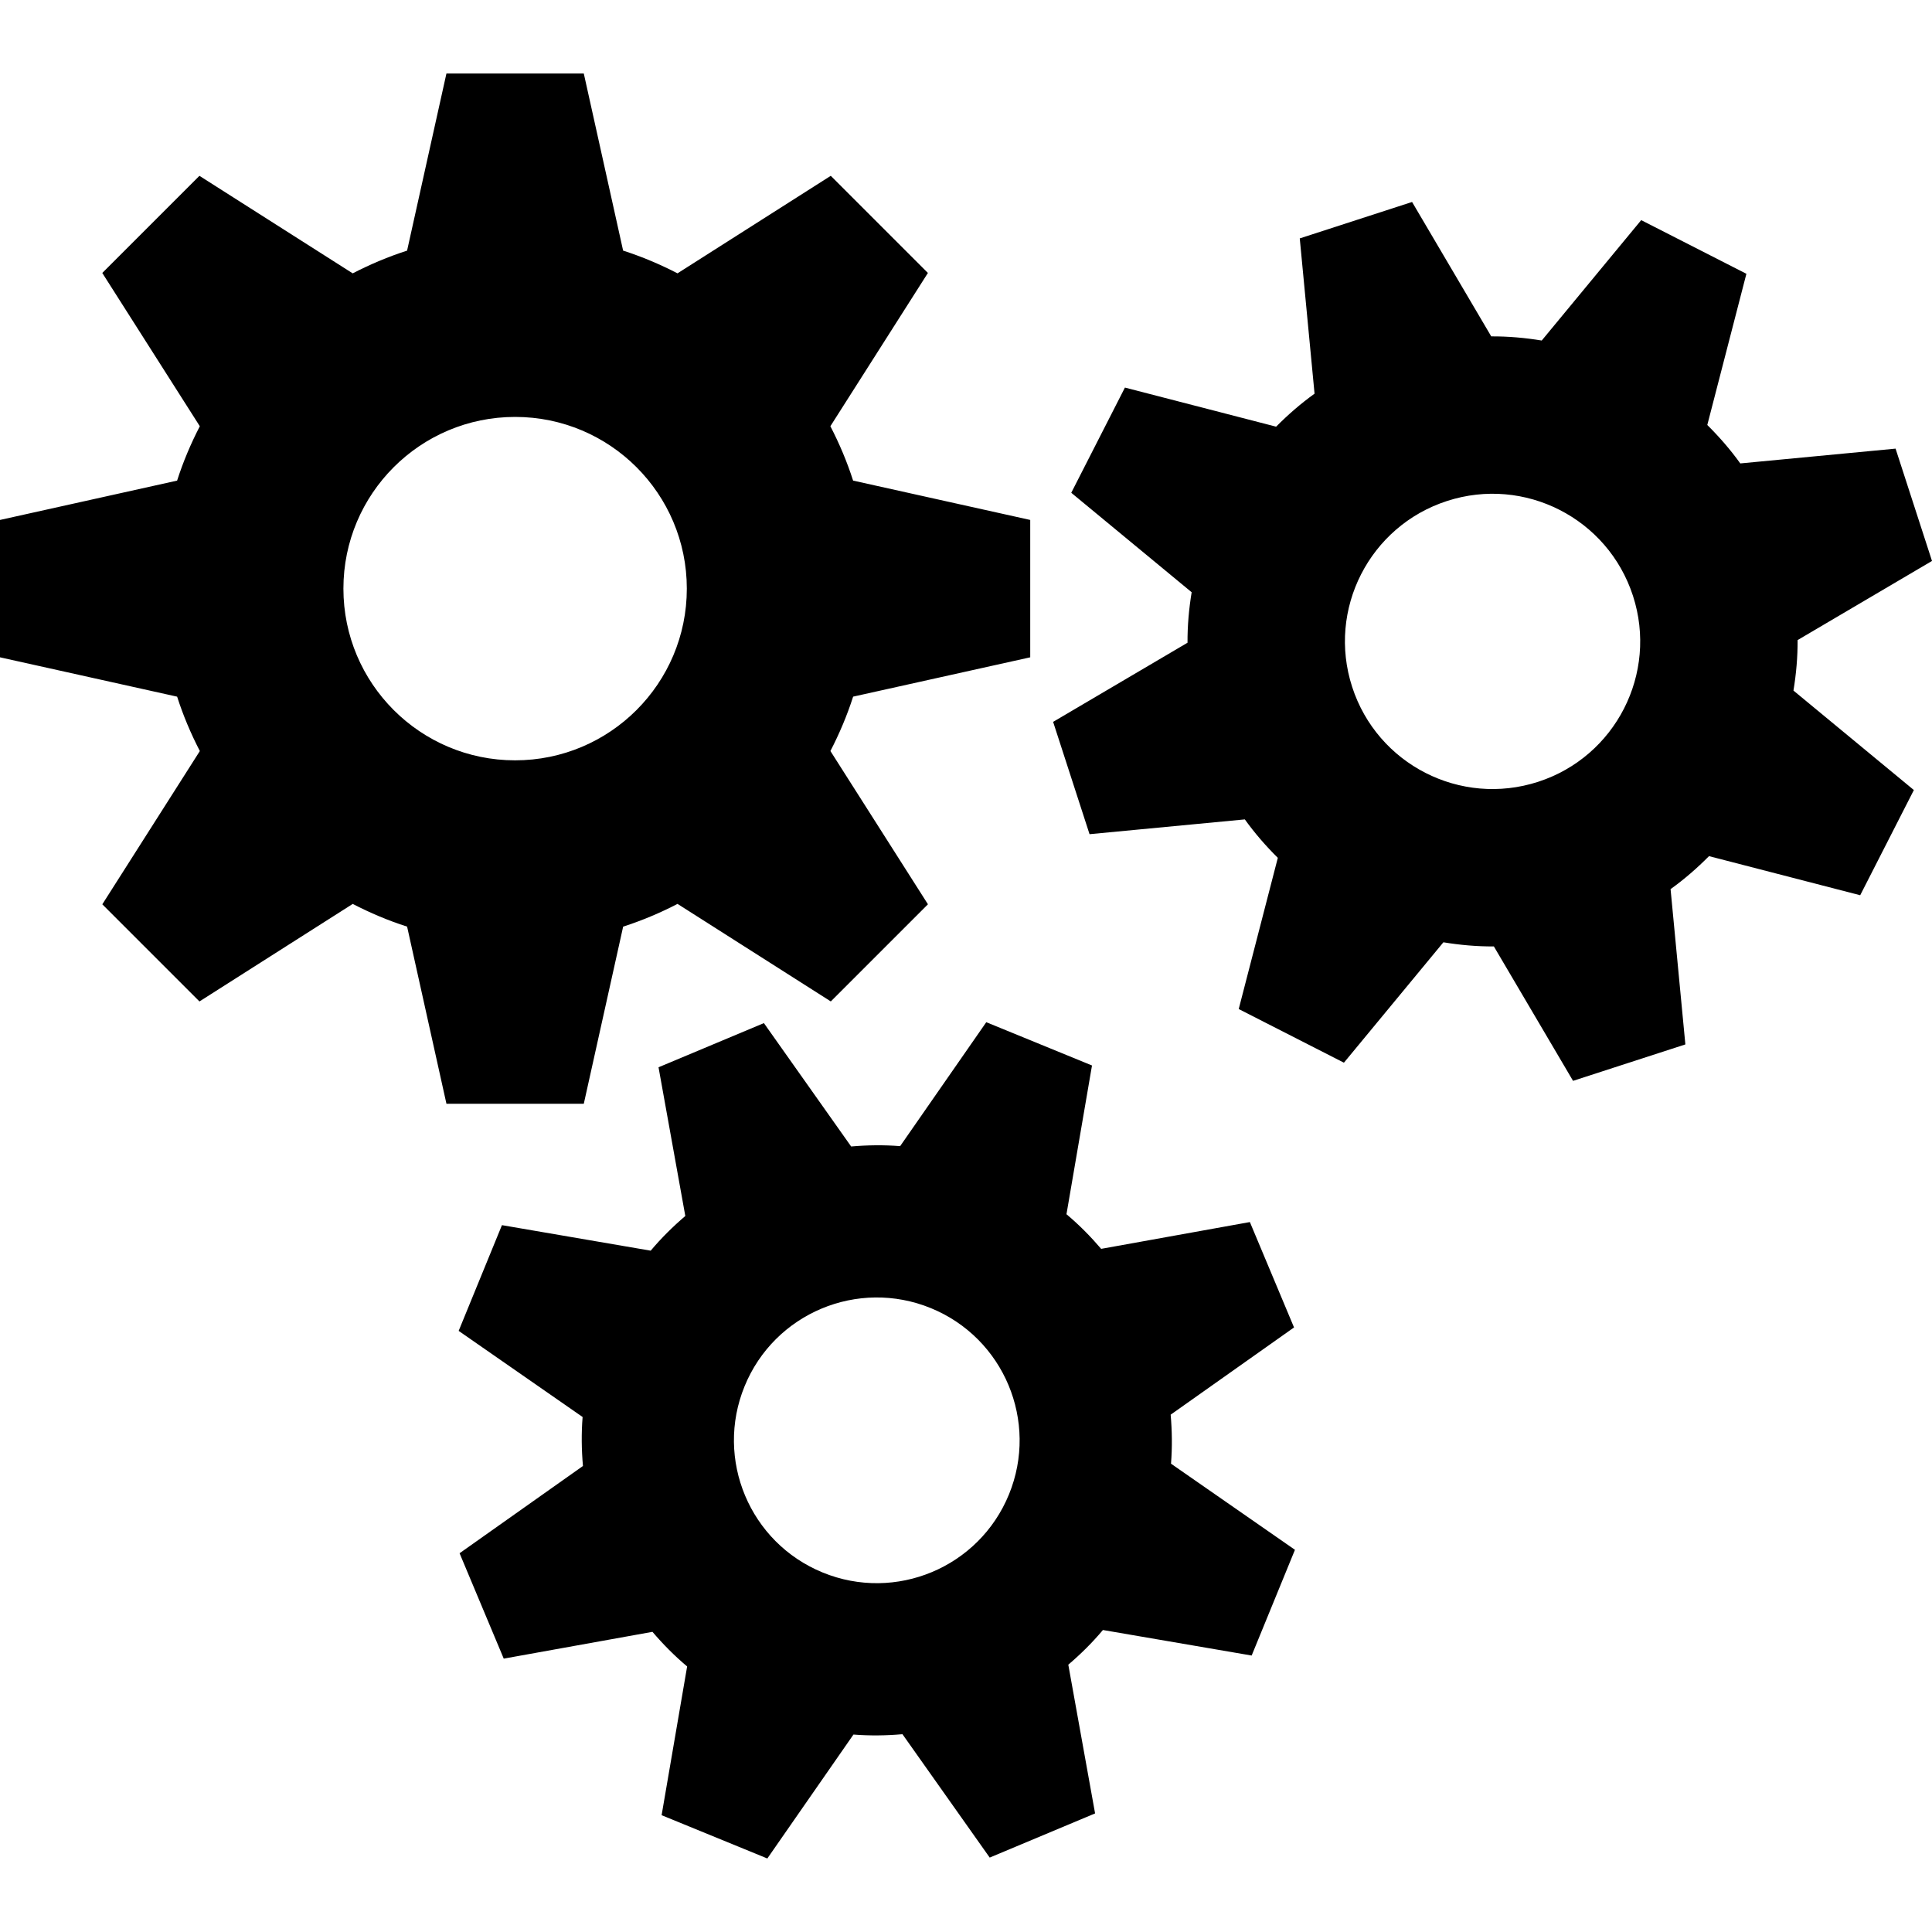
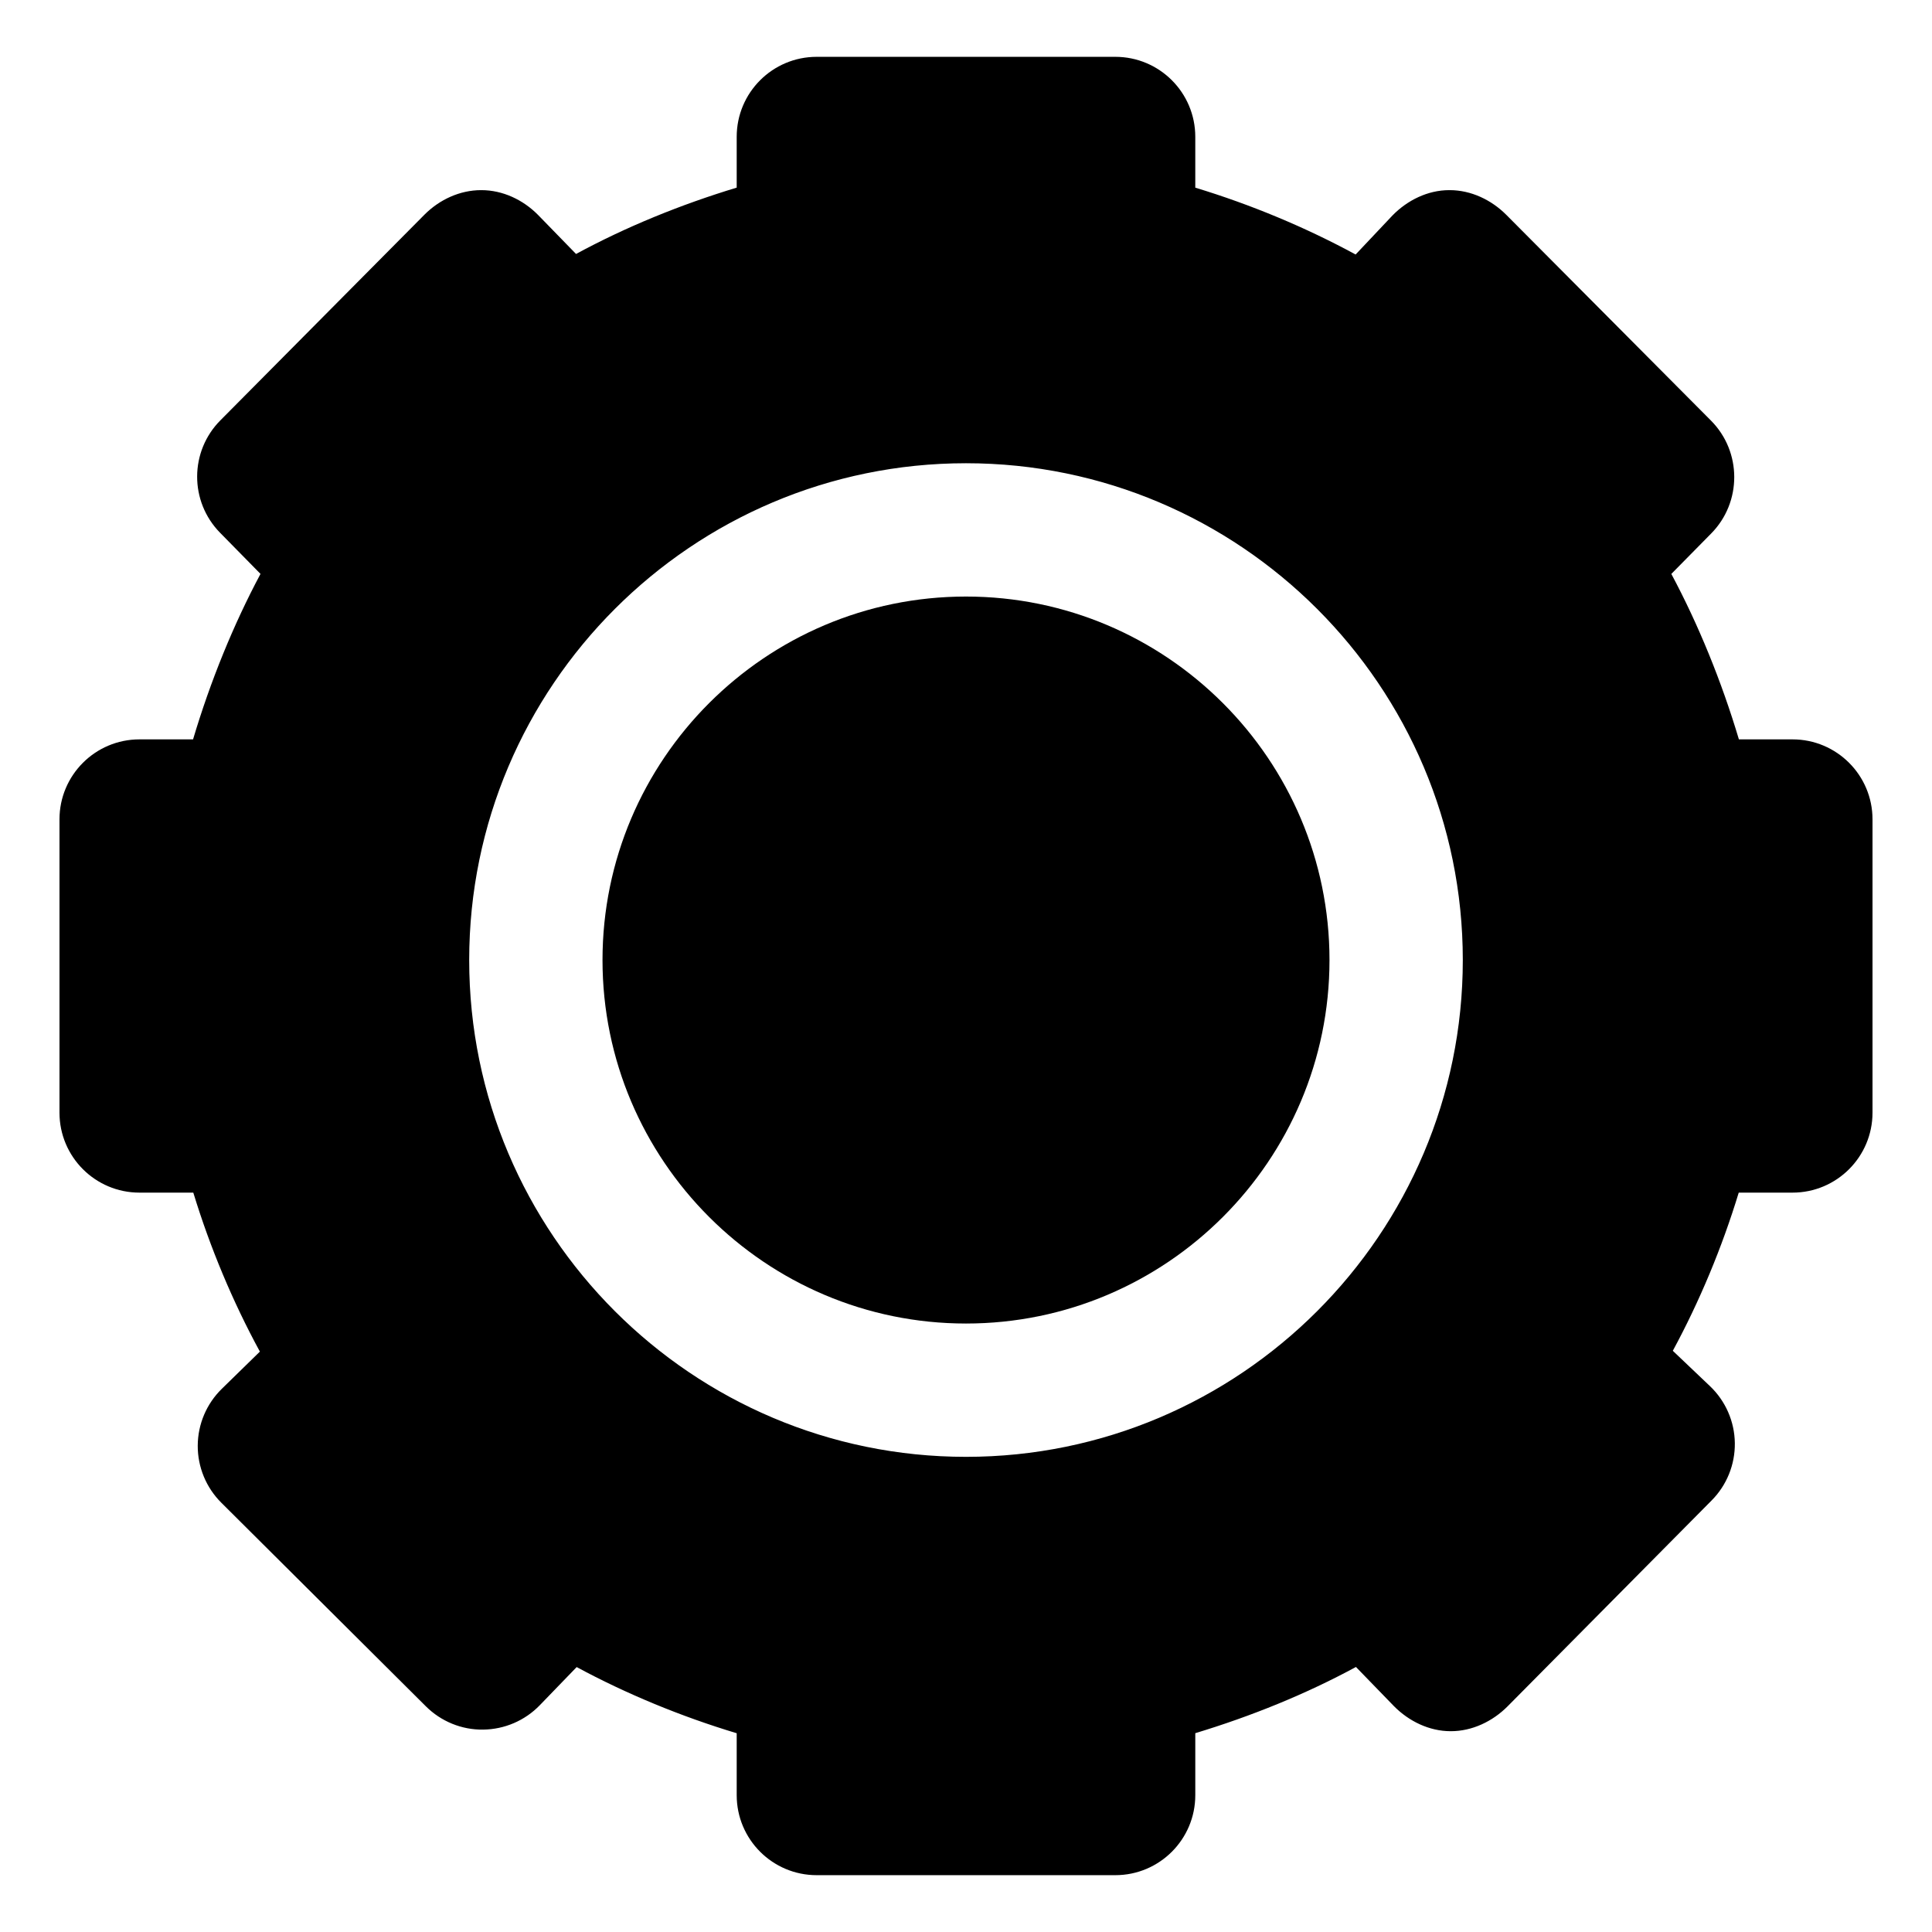
- <svg xmlns="http://www.w3.org/2000/svg" fill="#000000" version="1.1" id="Capa_1" width="800px" height="800px" viewBox="0 0 573.846 573.845" xml:space="preserve">
-   <g>
-     <path d="M306,195.235v-40.8l-52.612-11.689c-1.795-5.61-4.08-10.989-6.746-16.15l28.968-45.526l-28.853-28.852l-45.526,28.968   c-5.161-2.666-10.54-4.95-16.15-6.746L173.4,21.835h-40.8l-11.689,52.611c-5.61,1.795-10.989,4.08-16.15,6.746L59.235,52.225   L30.382,81.077l28.968,45.526c-2.666,5.161-4.951,10.54-6.746,16.15L0,154.435v40.8l52.612,11.689   c1.795,5.61,4.08,10.989,6.746,16.15l-28.968,45.526l28.853,28.852l45.526-28.968c5.161,2.666,10.54,4.95,16.15,6.746   l11.683,52.605h40.8l11.689-52.612c5.61-1.795,10.989-4.08,16.15-6.746l45.526,28.968l28.853-28.852l-28.968-45.526   c2.666-5.162,4.951-10.54,6.746-16.15L306,195.235z M153,225.835c-28.166,0-51-22.834-51-51c0-28.166,22.834-51,51-51   s51,22.834,51,51C204,203.001,181.166,225.835,153,225.835z M371.77,491.729l12.859-31.402l-36.815-25.582   c0.388-4.882,0.319-9.744-0.103-14.552l36.646-25.915l-13.117-31.3l-44.173,7.956c-3.135-3.673-6.549-7.134-10.302-10.282   l7.582-44.18l-31.402-12.858l-25.582,36.815c-4.882-0.388-9.744-0.32-14.552,0.102l-25.915-36.646l-31.3,13.117l7.956,44.173   c-3.672,3.135-7.133,6.549-10.282,10.303l-44.18-7.582l-12.858,31.402l36.815,25.581c-0.388,4.883-0.32,9.744,0.102,14.552   l-36.645,25.915l13.117,31.301l44.172-7.956c3.135,3.672,6.549,7.133,10.302,10.281l-7.582,44.18l31.402,12.858l25.582-36.814   c4.882,0.388,9.745,0.319,14.552-0.103l25.915,36.646l31.301-13.117l-7.956-44.173c3.672-3.128,7.133-6.549,10.281-10.302   L371.77,491.729z M244.351,467.065c-21.678-8.874-32.062-33.646-23.188-55.331c8.874-21.686,33.646-32.062,55.332-23.188   c21.678,8.874,32.062,33.646,23.188,55.332C290.809,465.562,266.037,475.946,244.351,467.065z M573.846,166.614l-10.819-33.361   l-46.124,4.393c-2.951-4.114-6.256-7.901-9.799-11.417l11.614-44.907l-31.246-15.939l-29.546,35.761   c-4.924-0.809-9.928-1.258-14.994-1.231L419.417,59.99l-33.36,10.819l4.393,46.124c-4.114,2.951-7.901,6.256-11.417,9.799   l-44.907-11.614l-15.939,31.246l35.761,29.546c-0.809,4.923-1.258,9.928-1.23,14.994L312.8,214.411l10.819,33.361l46.124-4.393   c2.951,4.114,6.249,7.901,9.799,11.417l-11.614,44.907l31.246,15.939l29.546-35.761c4.923,0.809,9.928,1.258,14.994,1.23   l23.515,39.923l33.36-10.819l-4.393-46.124c4.114-2.951,7.901-6.256,11.417-9.799l44.907,11.614l15.939-31.246l-35.762-29.546   c0.81-4.923,1.258-9.928,1.231-14.994L573.846,166.614z M456.852,232.214c-23.032,7.473-47.764-5.148-55.23-28.179   c-7.473-23.032,5.148-47.764,28.18-55.23c23.031-7.473,47.764,5.148,55.229,28.179   C492.497,200.016,479.883,224.747,456.852,232.214z" />
+ <svg xmlns="http://www.w3.org/2000/svg" fill="#000000" height="850" width="850" version="1.1" id="Layer_1" viewBox="0 0 544 544" xml:space="preserve">
+   <defs id="defs4" />
+   <g id="g2" transform="translate(15.99992,15.99984)">
+     <g id="g1">
+       <path d="m 256,151.972 c -56.436,0 -102.35,45.913 -102.35,102.349 0,56.436 45.915,102.35 102.35,102.35 56.435,0 102.35,-45.915 102.35,-102.35 0,-56.435 -45.914,-102.349 -102.35,-102.349 z" id="path1" />
+     </g>
+   </g>
+   <g id="g4">
+     <g id="g3" transform="translate(15.9998,16)">
+       <path d="m 488.727,192.188 h -15.099 c -4.881,-16.342 -11.414,-32.361 -19.025,-46.584 l 11.205,-11.371 c 8.707,-8.802 8.677,-23.069 -0.069,-31.834 L 408.14,44.498 c -4.225,-4.236 -9.962,-6.961 -15.943,-6.961 -0.044,0 -0.089,0 -0.132,0 -6.028,0 -11.79,2.833 -15.997,7.15 L 365.709,55.663 C 351.612,48.009 336.252,41.603 320.56,36.839 V 22.522 C 320.561,10.084 310.478,0 298.039,0 H 213.957 C 201.519,0 191.435,10.084 191.435,22.522 V 36.831 C 175.68,41.603 160.29,47.867 146.199,55.512 L 135.51,44.529 c -4.216,-4.276 -9.967,-6.992 -15.973,-6.992 -0.021,0 -0.042,0 -0.065,0 -5.983,0 -11.722,2.665 -15.949,6.904 l -57.436,57.883 c -8.719,8.743 -8.772,22.876 -0.12,31.685 l 11.383,11.588 c -7.585,14.201 -14.108,30.195 -18.989,46.591 h -15.09 c -12.438,0 -22.522,10.084 -22.522,22.522 v 82.581 c 0,12.438 10.084,22.522 22.522,22.522 h 15.156 c 4.736,15.51 11.114,30.738 18.749,44.765 L 46.46,375.05 c -4.311,4.213 -6.754,9.977 -6.781,16.004 -0.027,6.027 2.362,11.814 6.633,16.066 l 57.599,57.333 c 4.275,4.254 10.094,6.647 16.106,6.558 6.031,-0.059 11.786,-2.533 15.977,-6.869 l 10.38,-10.739 c 13.985,7.543 29.313,13.883 45.062,18.63 v 17.444 c 0,12.438 10.084,22.522 22.522,22.522 h 84.082 c 12.438,0 22.522,-10.084 22.522,-22.522 v -17.459 c 15.753,-4.772 31.145,-11 45.236,-18.645 l 10.689,11.021 c 4.218,4.276 9.968,7.066 15.974,7.066 0.021,0 0.042,0 0.065,0 5.983,0 11.722,-2.739 15.949,-6.977 l 57.436,-57.958 c 4.284,-4.294 6.653,-10.135 6.572,-16.201 -0.08,-6.064 -2.604,-11.841 -6.998,-16.021 l -10.467,-9.955 c 7.542,-13.929 13.857,-29.076 18.564,-44.536 h 15.145 c 12.438,0 22.522,-10.084 22.522,-22.522 v -82.58 c 0,-12.438 -10.084,-22.522 -22.522,-22.522 z M 256,394.208 c -77.135,0 -139.887,-62.752 -139.887,-139.887 0,-77.133 62.752,-139.886 139.887,-139.886 77.135,0 139.887,62.754 139.887,139.886 0,77.135 -62.752,139.887 -139.887,139.887 z" id="path2" />
+     </g>
  </g>
</svg>
